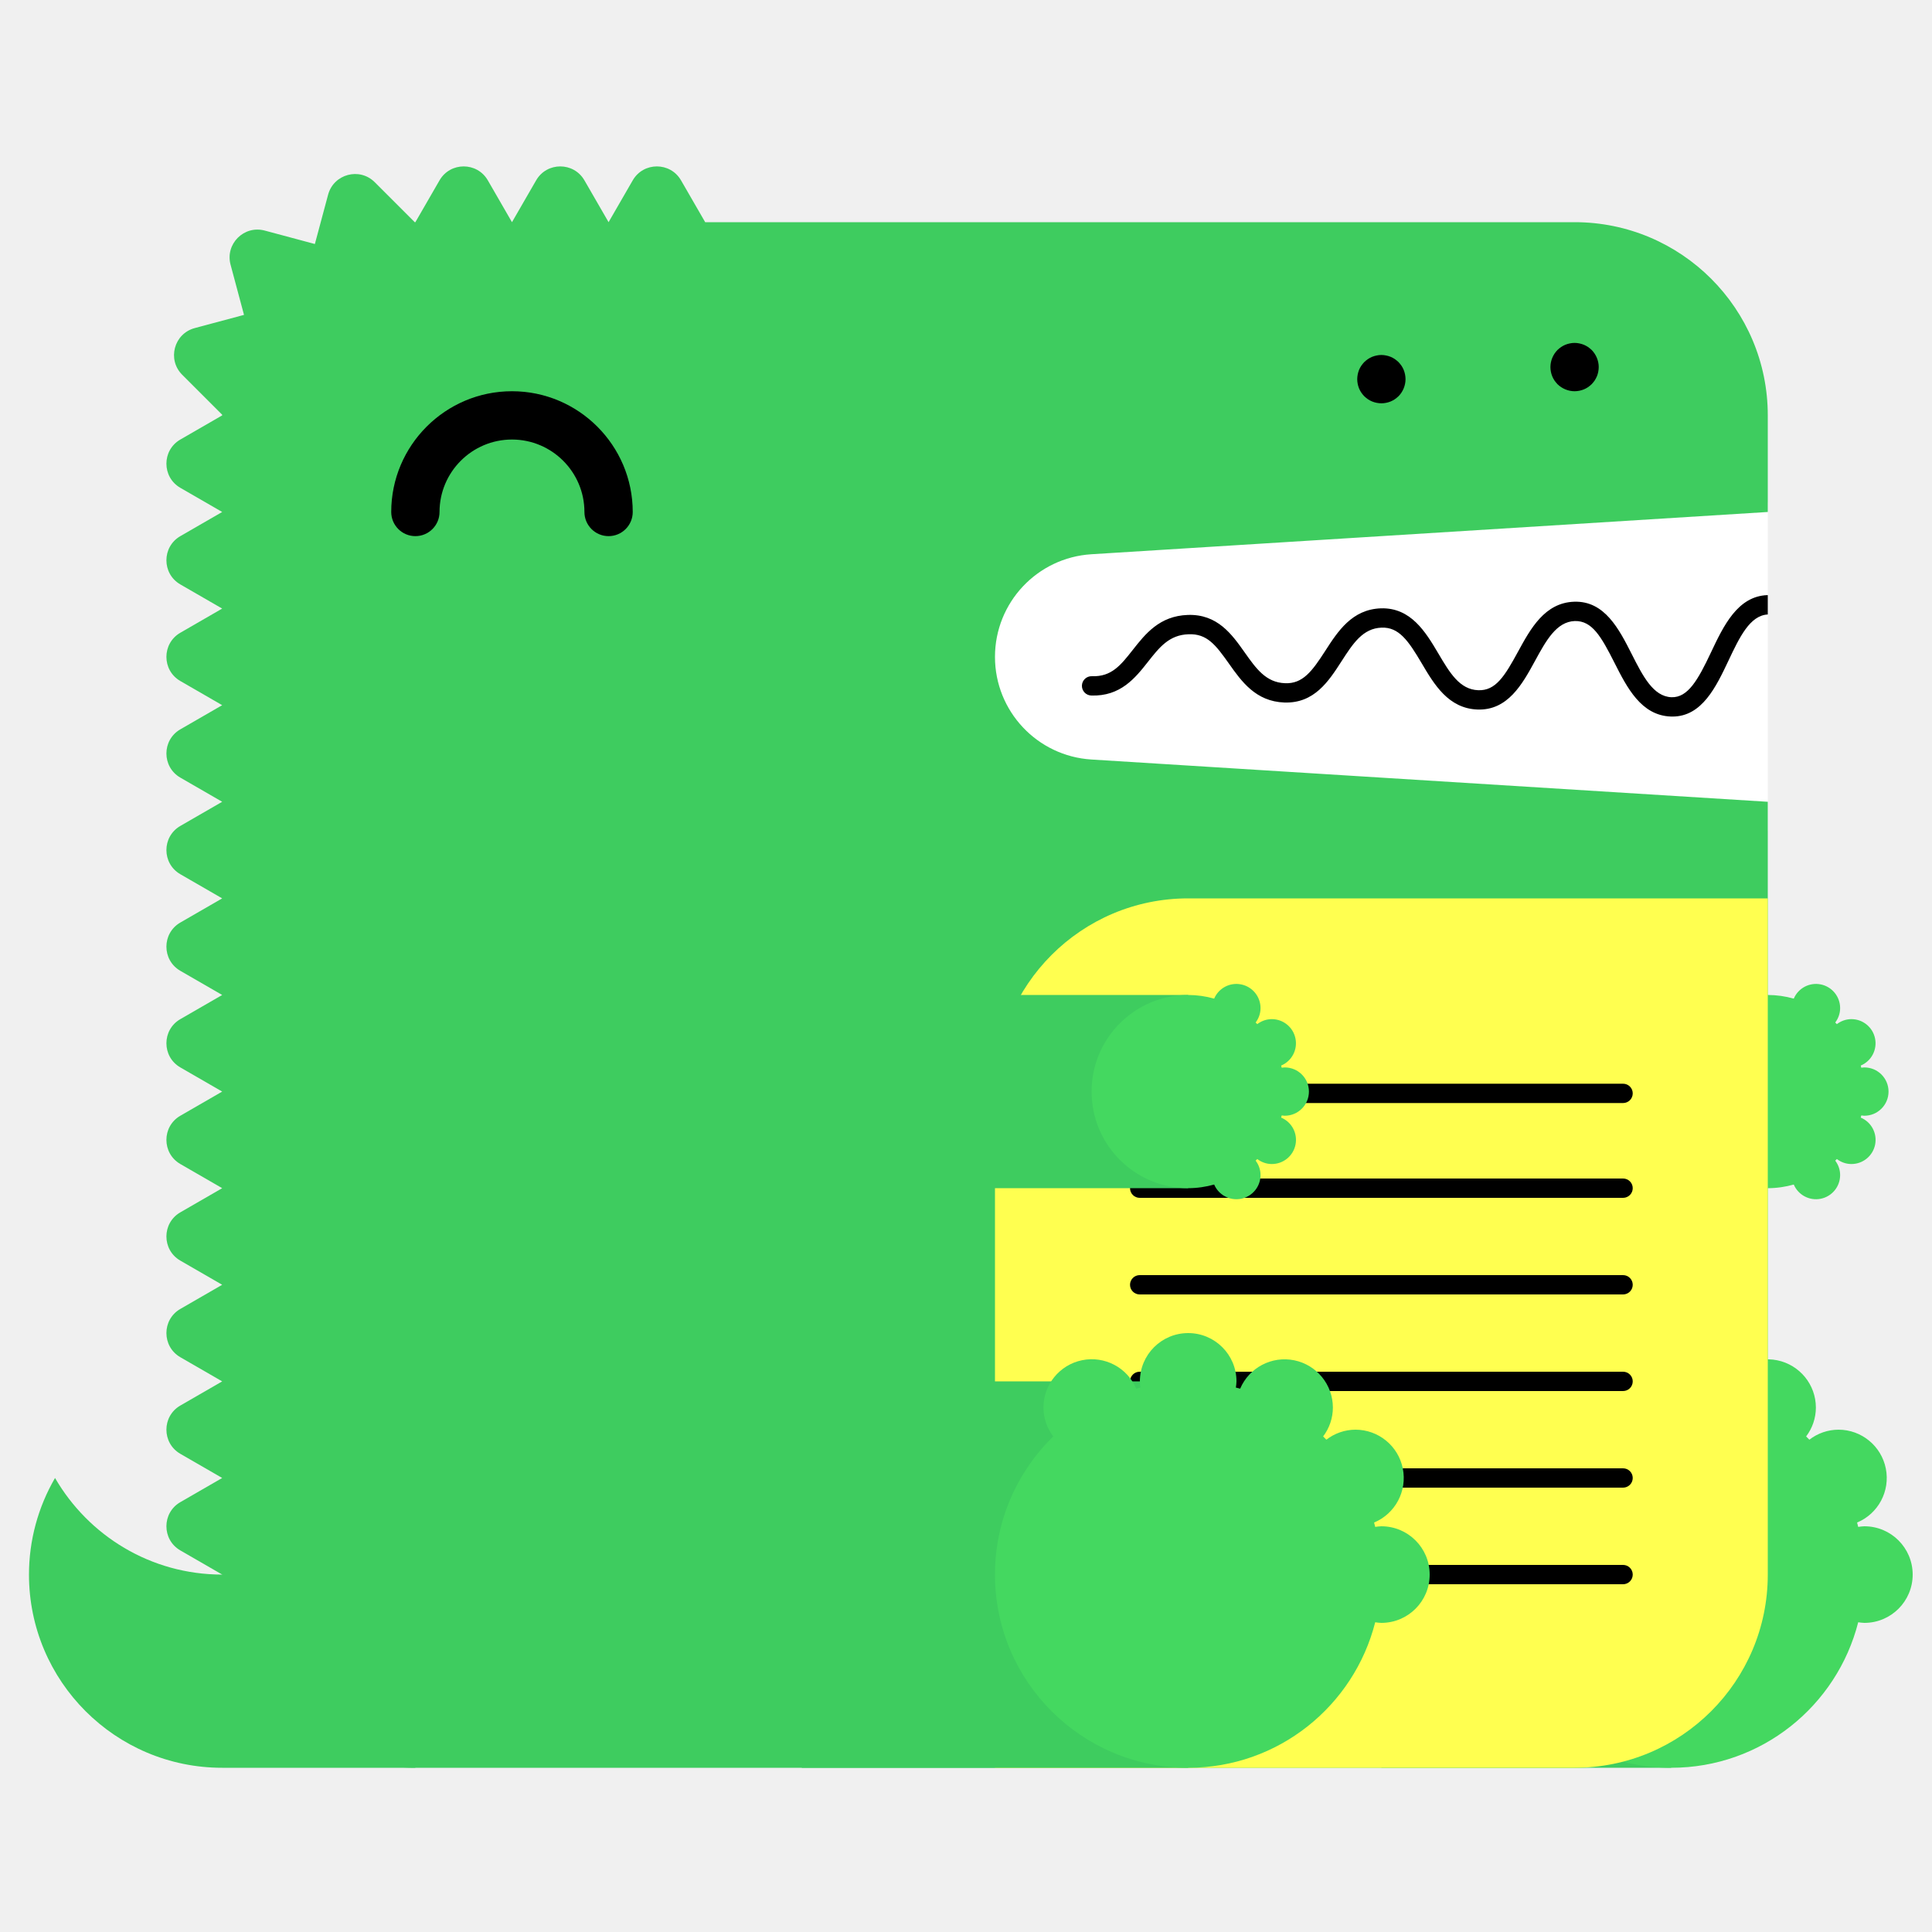
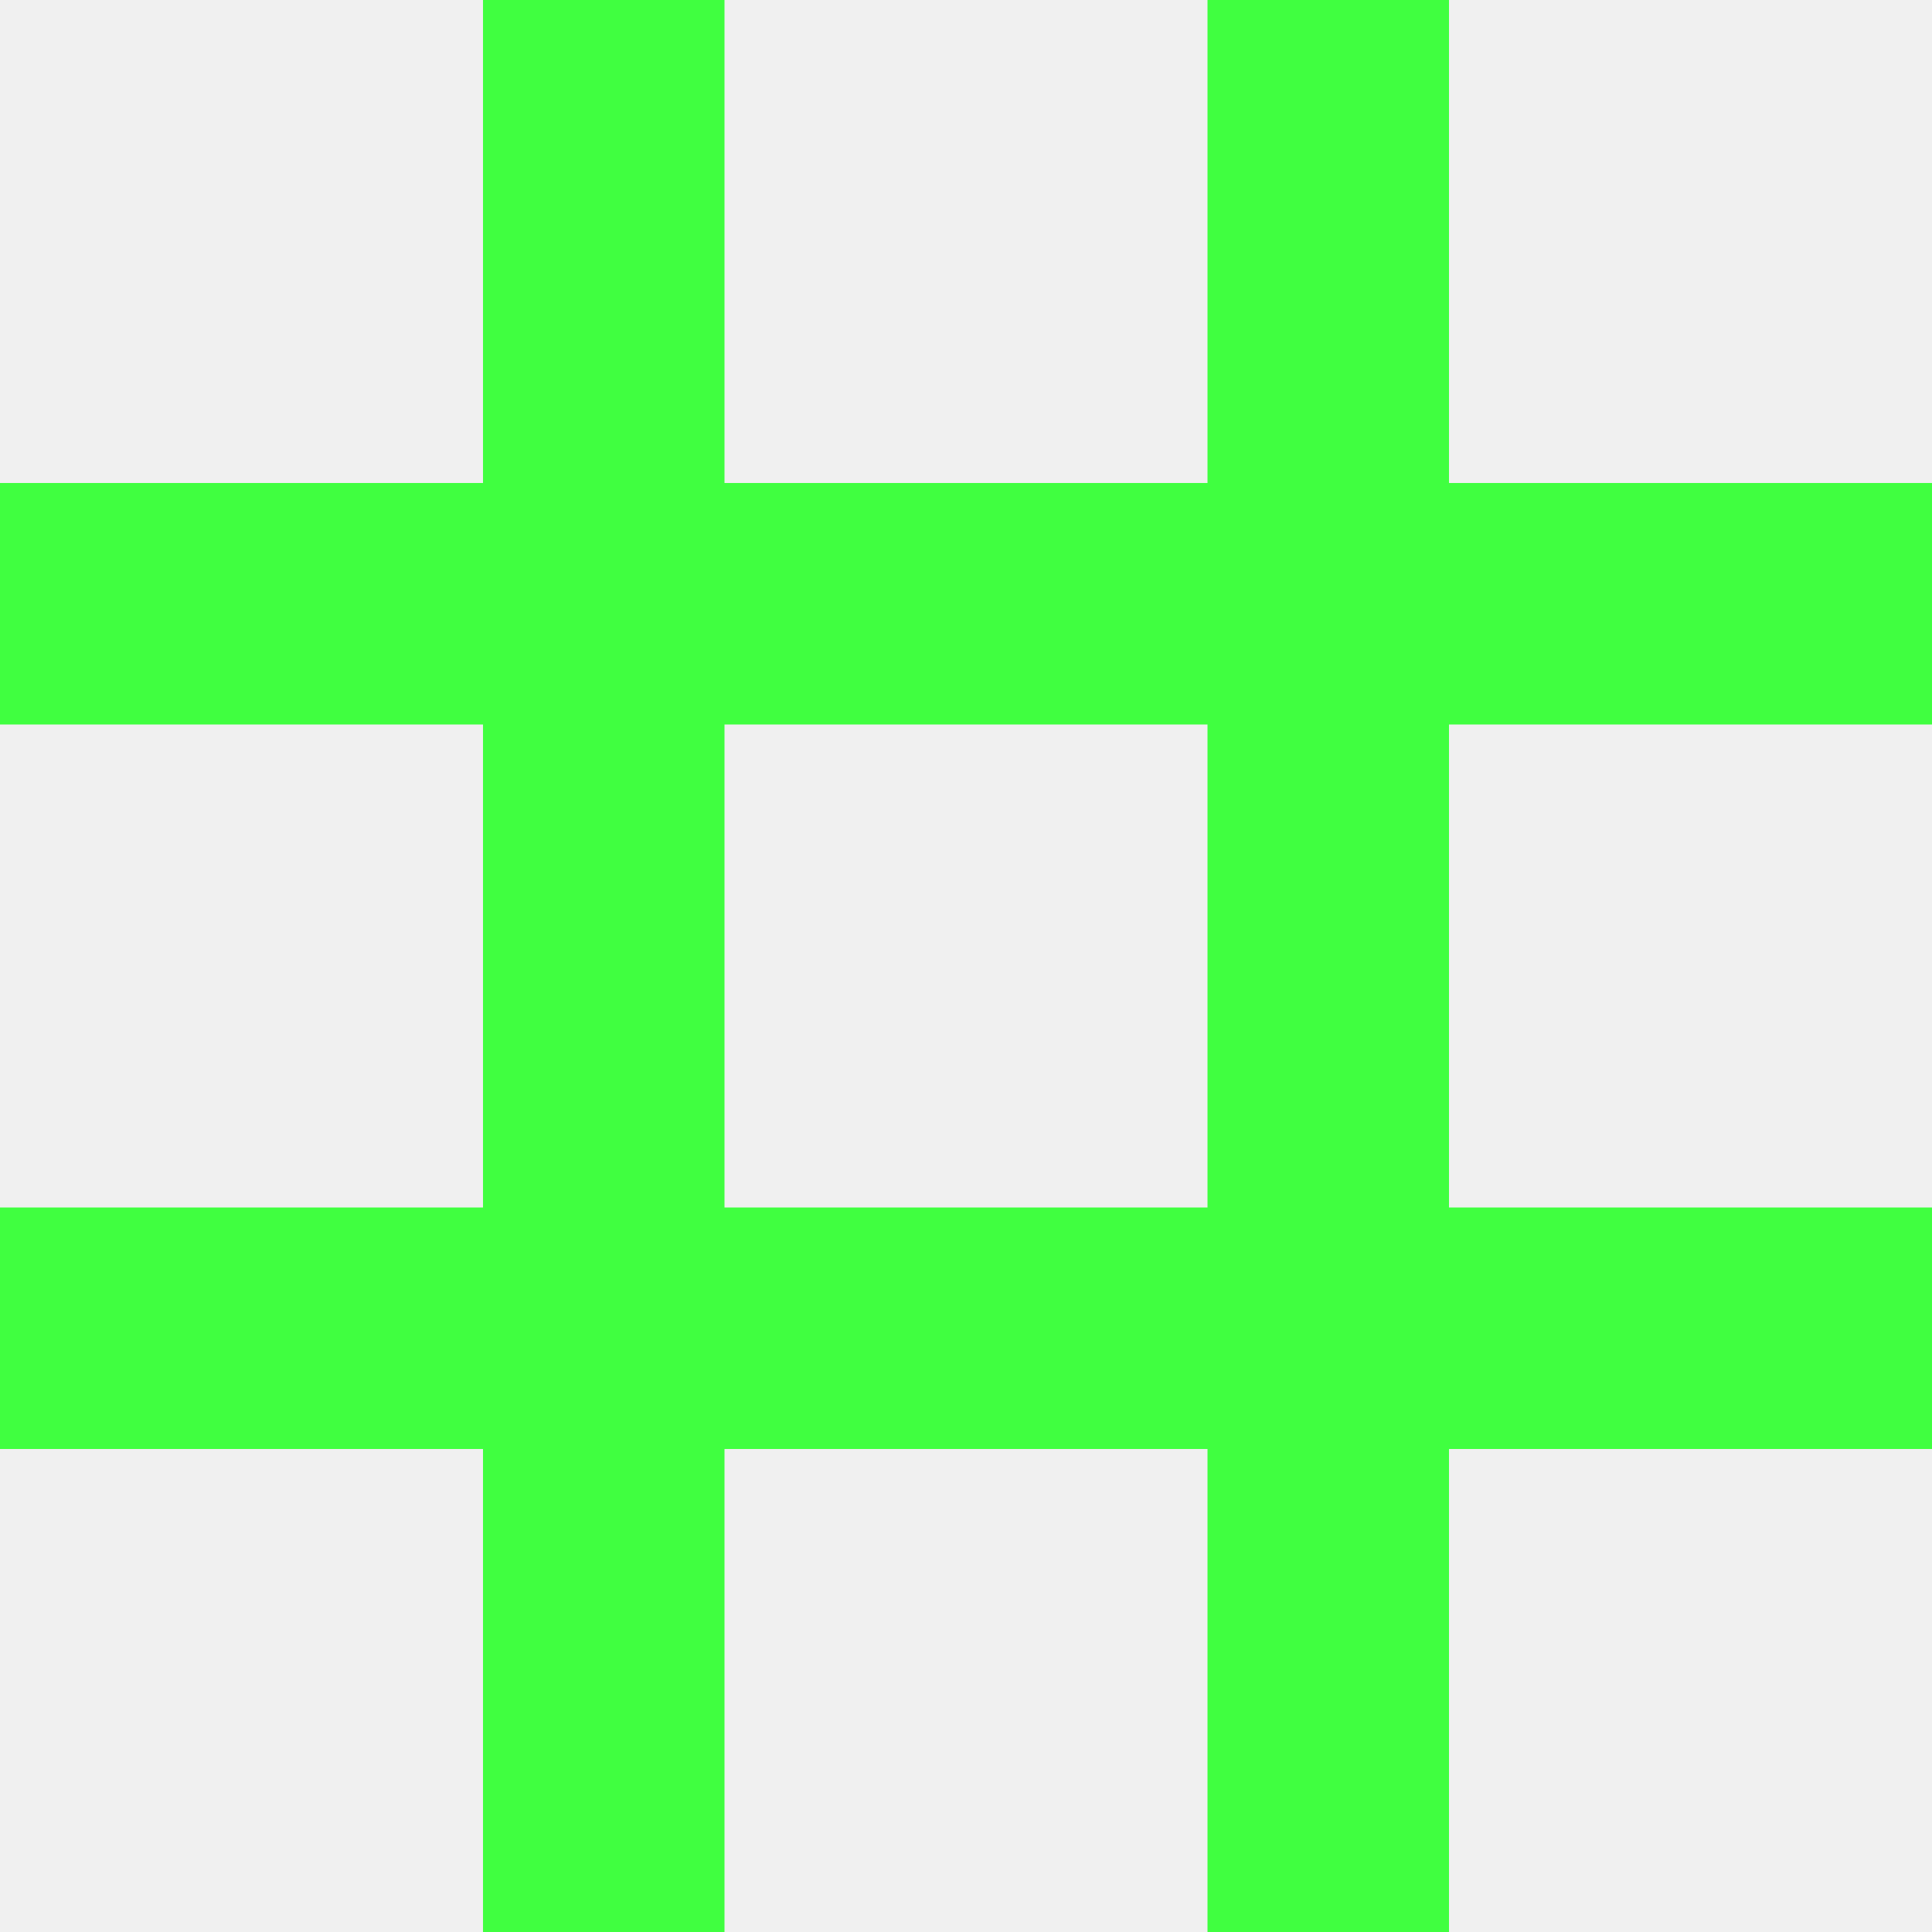
- <svg xmlns="http://www.w3.org/2000/svg" width="200" height="200" viewBox="0 0 200 200">
-   <g fill="none" fill-rule="evenodd">
-     <path fill="#FFF" d="M99 52h84v34H99z" />
-     <path d="M23 163c-7.398 0-13.843-4.027-17.303-10A19.886 19.886 0 0 0 3 163c0 11.046 8.954 20 20 20h20v-20H23z" fill="#3ECC5F" />
-     <path d="M112.98 57.376L183 53V43c0-11.046-8.954-20-20-20H73l-2.5-4.33c-1.112-1.925-3.889-1.925-5 0L63 23l-2.5-4.33c-1.111-1.925-3.889-1.925-5 0L53 23l-2.5-4.33c-1.111-1.925-3.889-1.925-5 0L43 23c-.022 0-.042.003-.065.003l-4.142-4.141c-1.57-1.571-4.252-.853-4.828 1.294l-1.369 5.104-5.192-1.392c-2.148-.575-4.111 1.389-3.535 3.536l1.39 5.193-5.102 1.367c-2.148.576-2.867 3.259-1.296 4.83l4.142 4.142c0 .021-.003.042-.003.064l-4.33 2.5c-1.925 1.111-1.925 3.889 0 5L23 53l-4.33 2.5c-1.925 1.111-1.925 3.889 0 5L23 63l-4.33 2.5c-1.925 1.111-1.925 3.889 0 5L23 73l-4.33 2.5c-1.925 1.111-1.925 3.889 0 5L23 83l-4.33 2.5c-1.925 1.111-1.925 3.889 0 5L23 93l-4.33 2.5c-1.925 1.111-1.925 3.889 0 5L23 103l-4.33 2.5c-1.925 1.111-1.925 3.889 0 5L23 113l-4.33 2.5c-1.925 1.111-1.925 3.889 0 5L23 123l-4.33 2.5c-1.925 1.111-1.925 3.889 0 5L23 133l-4.33 2.5c-1.925 1.111-1.925 3.889 0 5L23 143l-4.33 2.5c-1.925 1.111-1.925 3.889 0 5L23 153l-4.33 2.5c-1.925 1.111-1.925 3.889 0 5L23 163c0 11.046 8.954 20 20 20h120c11.046 0 20-8.954 20-20V83l-70.02-4.376A10.645 10.645 0 0 1 103 68c0-5.621 4.37-10.273 9.98-10.624" fill="#3ECC5F" />
-     <path fill="#3ECC5F" d="M143 183h30v-40h-30z" />
-     <path d="M193 158c-.219 0-.428.037-.639.064-.038-.15-.074-.301-.116-.451A5 5 0 0 0 190.32 148a4.96 4.96 0 0 0-3.016 1.036 26.531 26.531 0 0 0-.335-.336 4.955 4.955 0 0 0 1.011-2.987 5 5 0 0 0-9.599-1.959c-.148-.042-.297-.077-.445-.115.027-.211.064-.42.064-.639a5 5 0 0 0-5-5 5 5 0 0 0-5 5c0 .219.037.428.064.639-.148.038-.297.073-.445.115a4.998 4.998 0 0 0-9.599 1.959c0 1.125.384 2.151 1.011 2.987-3.717 3.632-6.031 8.693-6.031 14.3 0 11.046 8.954 20 20 20 9.339 0 17.16-6.41 19.361-15.064.211.027.42.064.639.064a5 5 0 0 0 5-5 5 5 0 0 0-5-5" fill="#44D860" />
-     <path fill="#3ECC5F" d="M153 123h30v-20h-30z" />
-     <path d="M193 115.5a2.5 2.5 0 1 0 0-5c-.109 0-.214.019-.319.032-.02-.075-.037-.15-.058-.225a2.501 2.501 0 0 0-.963-4.807c-.569 0-1.088.197-1.508.518a6.653 6.653 0 0 0-.168-.168c.314-.417.506-.931.506-1.494a2.5 2.5 0 0 0-4.8-.979A9.987 9.987 0 0 0 183 103c-5.522 0-10 4.478-10 10s4.478 10 10 10c.934 0 1.833-.138 2.69-.377a2.5 2.5 0 0 0 4.8-.979c0-.563-.192-1.077-.506-1.494.057-.055.113-.111.168-.168.42.321.939.518 1.508.518a2.5 2.5 0 0 0 .963-4.807c.021-.074.038-.15.058-.225.105.013.21.032.319.032" fill="#44D860" />
-     <path d="M63 55.5a2.5 2.5 0 0 1-2.5-2.5c0-4.136-3.364-7.5-7.5-7.5s-7.5 3.364-7.5 7.5a2.5 2.5 0 1 1-5 0c0-6.893 5.607-12.5 12.5-12.5S65.5 46.107 65.5 53a2.5 2.5 0 0 1-2.5 2.5" fill="#000" />
-     <path d="M103 183h60c11.046 0 20-8.954 20-20V93h-60c-11.046 0-20 8.954-20 20v70z" fill="#FFFF50" />
-     <path d="M168.02 124h-50.04a1 1 0 1 1 0-2h50.04a1 1 0 1 1 0 2m0 20h-50.04a1 1 0 1 1 0-2h50.04a1 1 0 1 1 0 2m0 20h-50.04a1 1 0 1 1 0-2h50.04a1 1 0 1 1 0 2m0-49.814h-50.04a1 1 0 1 1 0-2h50.04a1 1 0 1 1 0 2m0 19.814h-50.04a1 1 0 1 1 0-2h50.04a1 1 0 1 1 0 2m0 20h-50.04a1 1 0 1 1 0-2h50.04a1 1 0 1 1 0 2M183 61.611c-.012 0-.022-.006-.034-.005-3.09.105-4.552 3.196-5.842 5.923-1.346 2.85-2.387 4.703-4.093 4.647-1.889-.068-2.969-2.202-4.113-4.46-1.314-2.594-2.814-5.536-5.963-5.426-3.046.104-4.513 2.794-5.807 5.167-1.377 2.528-2.314 4.065-4.121 3.994-1.927-.07-2.951-1.805-4.136-3.813-1.321-2.236-2.848-4.75-5.936-4.664-2.994.103-4.465 2.385-5.763 4.4-1.373 2.13-2.335 3.428-4.165 3.351-1.973-.07-2.992-1.51-4.171-3.177-1.324-1.873-2.816-3.993-5.895-3.89-2.928.1-4.399 1.97-5.696 3.618-1.232 1.564-2.194 2.802-4.229 2.724a1 1 0 0 0-.072 2c3.017.101 4.545-1.8 5.872-3.487 1.177-1.496 2.193-2.787 4.193-2.855 1.926-.082 2.829 1.115 4.195 3.045 1.297 1.834 2.769 3.914 5.731 4.021 3.103.104 4.596-2.215 5.918-4.267 1.182-1.834 2.202-3.417 4.15-3.484 1.793-.067 2.769 1.35 4.145 3.681 1.297 2.197 2.766 4.686 5.787 4.796 3.125.108 4.634-2.62 5.949-5.035 1.139-2.088 2.214-4.06 4.119-4.126 1.793-.042 2.728 1.595 4.111 4.33 1.292 2.553 2.757 5.445 5.825 5.556l.169.003c3.064 0 4.518-3.075 5.805-5.794 1.139-2.41 2.217-4.68 4.067-4.773v-2z" fill="#000" />
-     <path fill="#3ECC5F" d="M83 183h40v-40H83z" />
-     <path d="M143 158c-.219 0-.428.037-.639.064-.038-.15-.074-.301-.116-.451A5 5 0 0 0 140.32 148a4.96 4.96 0 0 0-3.016 1.036 26.531 26.531 0 0 0-.335-.336 4.955 4.955 0 0 0 1.011-2.987 5 5 0 0 0-9.599-1.959c-.148-.042-.297-.077-.445-.115.027-.211.064-.42.064-.639a5 5 0 0 0-5-5 5 5 0 0 0-5 5c0 .219.037.428.064.639-.148.038-.297.073-.445.115a4.998 4.998 0 0 0-9.599 1.959c0 1.125.384 2.151 1.011 2.987-3.717 3.632-6.031 8.693-6.031 14.3 0 11.046 8.954 20 20 20 9.339 0 17.16-6.41 19.361-15.064.211.027.42.064.639.064a5 5 0 0 0 5-5 5 5 0 0 0-5-5" fill="#44D860" />
-     <path fill="#3ECC5F" d="M83 123h40v-20H83z" />
-     <path d="M133 115.5a2.5 2.5 0 1 0 0-5c-.109 0-.214.019-.319.032-.02-.075-.037-.15-.058-.225a2.501 2.501 0 0 0-.963-4.807c-.569 0-1.088.197-1.508.518a6.653 6.653 0 0 0-.168-.168c.314-.417.506-.931.506-1.494a2.5 2.5 0 0 0-4.8-.979A9.987 9.987 0 0 0 123 103c-5.522 0-10 4.478-10 10s4.478 10 10 10c.934 0 1.833-.138 2.69-.377a2.5 2.5 0 0 0 4.8-.979c0-.563-.192-1.077-.506-1.494.057-.055.113-.111.168-.168.42.321.939.518 1.508.518a2.5 2.5 0 0 0 .963-4.807c.021-.074.038-.15.058-.225.105.013.21.032.319.032" fill="#44D860" />
-     <path d="M143 41.75c-.16 0-.33-.02-.49-.05a2.52 2.52 0 0 1-.47-.14c-.15-.06-.29-.14-.431-.23-.13-.09-.259-.2-.38-.31-.109-.12-.219-.24-.309-.38s-.17-.28-.231-.43a2.619 2.619 0 0 1-.189-.96c0-.16.02-.33.05-.49.03-.16.08-.31.139-.47.061-.15.141-.29.231-.43.09-.13.2-.26.309-.38.121-.11.25-.22.38-.31.141-.09.281-.17.431-.23.149-.06.31-.11.47-.14.32-.07.65-.07.98 0 .159.03.32.08.47.14.149.06.29.14.43.23.13.09.259.2.38.31.11.12.22.25.31.38.09.14.17.28.23.43.06.16.11.31.14.47.029.16.05.33.05.49 0 .66-.271 1.31-.73 1.77-.121.11-.25.22-.38.31-.14.09-.281.17-.43.23a2.565 2.565 0 0 1-.96.19m20-1.25c-.66 0-1.3-.27-1.771-.73a3.802 3.802 0 0 1-.309-.38c-.09-.14-.17-.28-.231-.43a2.619 2.619 0 0 1-.189-.96c0-.66.27-1.3.729-1.77.121-.11.25-.22.38-.31.141-.09.281-.17.431-.23.149-.06.31-.11.47-.14.32-.07.66-.07.98 0 .159.03.32.08.47.14.149.06.29.14.43.23.13.09.259.2.38.31.459.47.73 1.11.73 1.77 0 .16-.021.33-.05.49-.03.16-.08.32-.14.47-.07.15-.14.29-.23.43-.09.13-.2.26-.31.38-.121.11-.25.22-.38.31-.14.09-.281.17-.43.23a2.565 2.565 0 0 1-.96.19" fill="#000" />
+ <svg xmlns="http://www.w3.org/2000/svg" width="1024" height="1024" viewBox="0 0 1024 1024">
+   <g>
+     <rect style="fill:#40ff40" width="1024" height="128" x="0" y="256" />
+     <rect style="fill:#40ff40" width="1024" height="128" x="0" y="640" />
+     <rect style="fill:#40ff40" width="1024" height="128" x="0" y="-768" transform="rotate(90)" />
+     <rect style="fill:#40ff40" width="1024" height="128" x="0" y="-384" transform="rotate(90)" />
  </g>
</svg>
